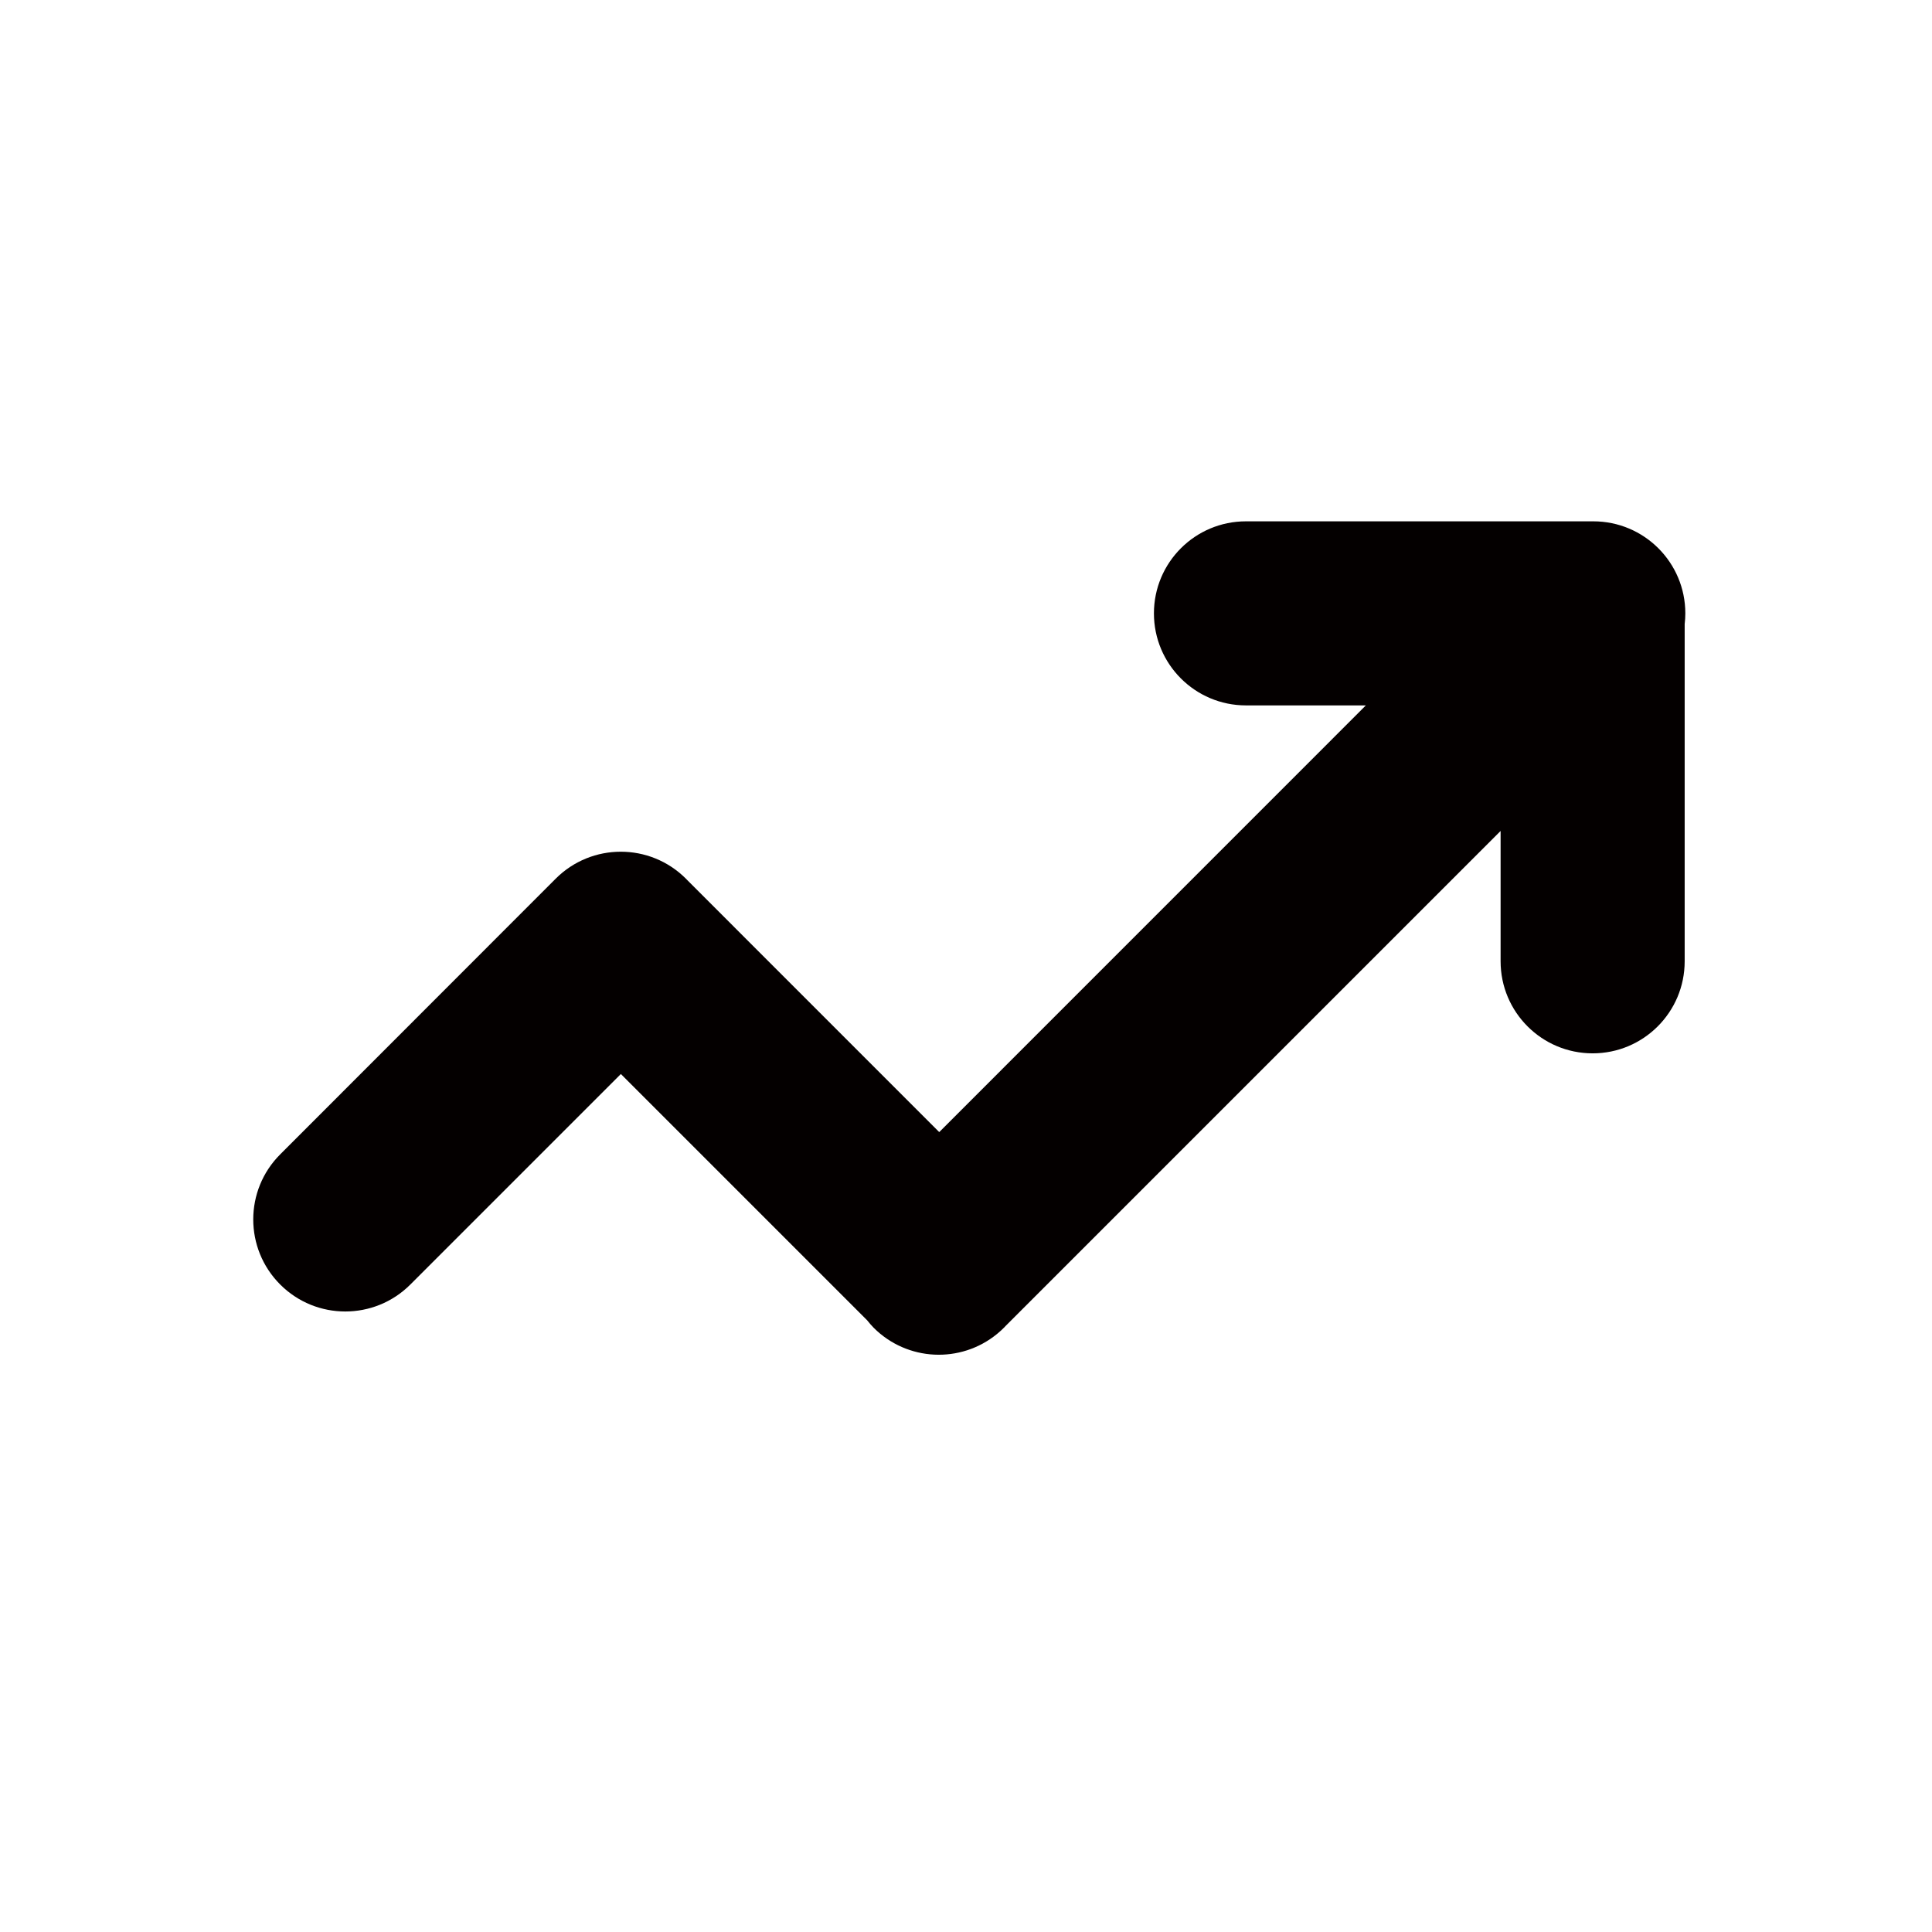
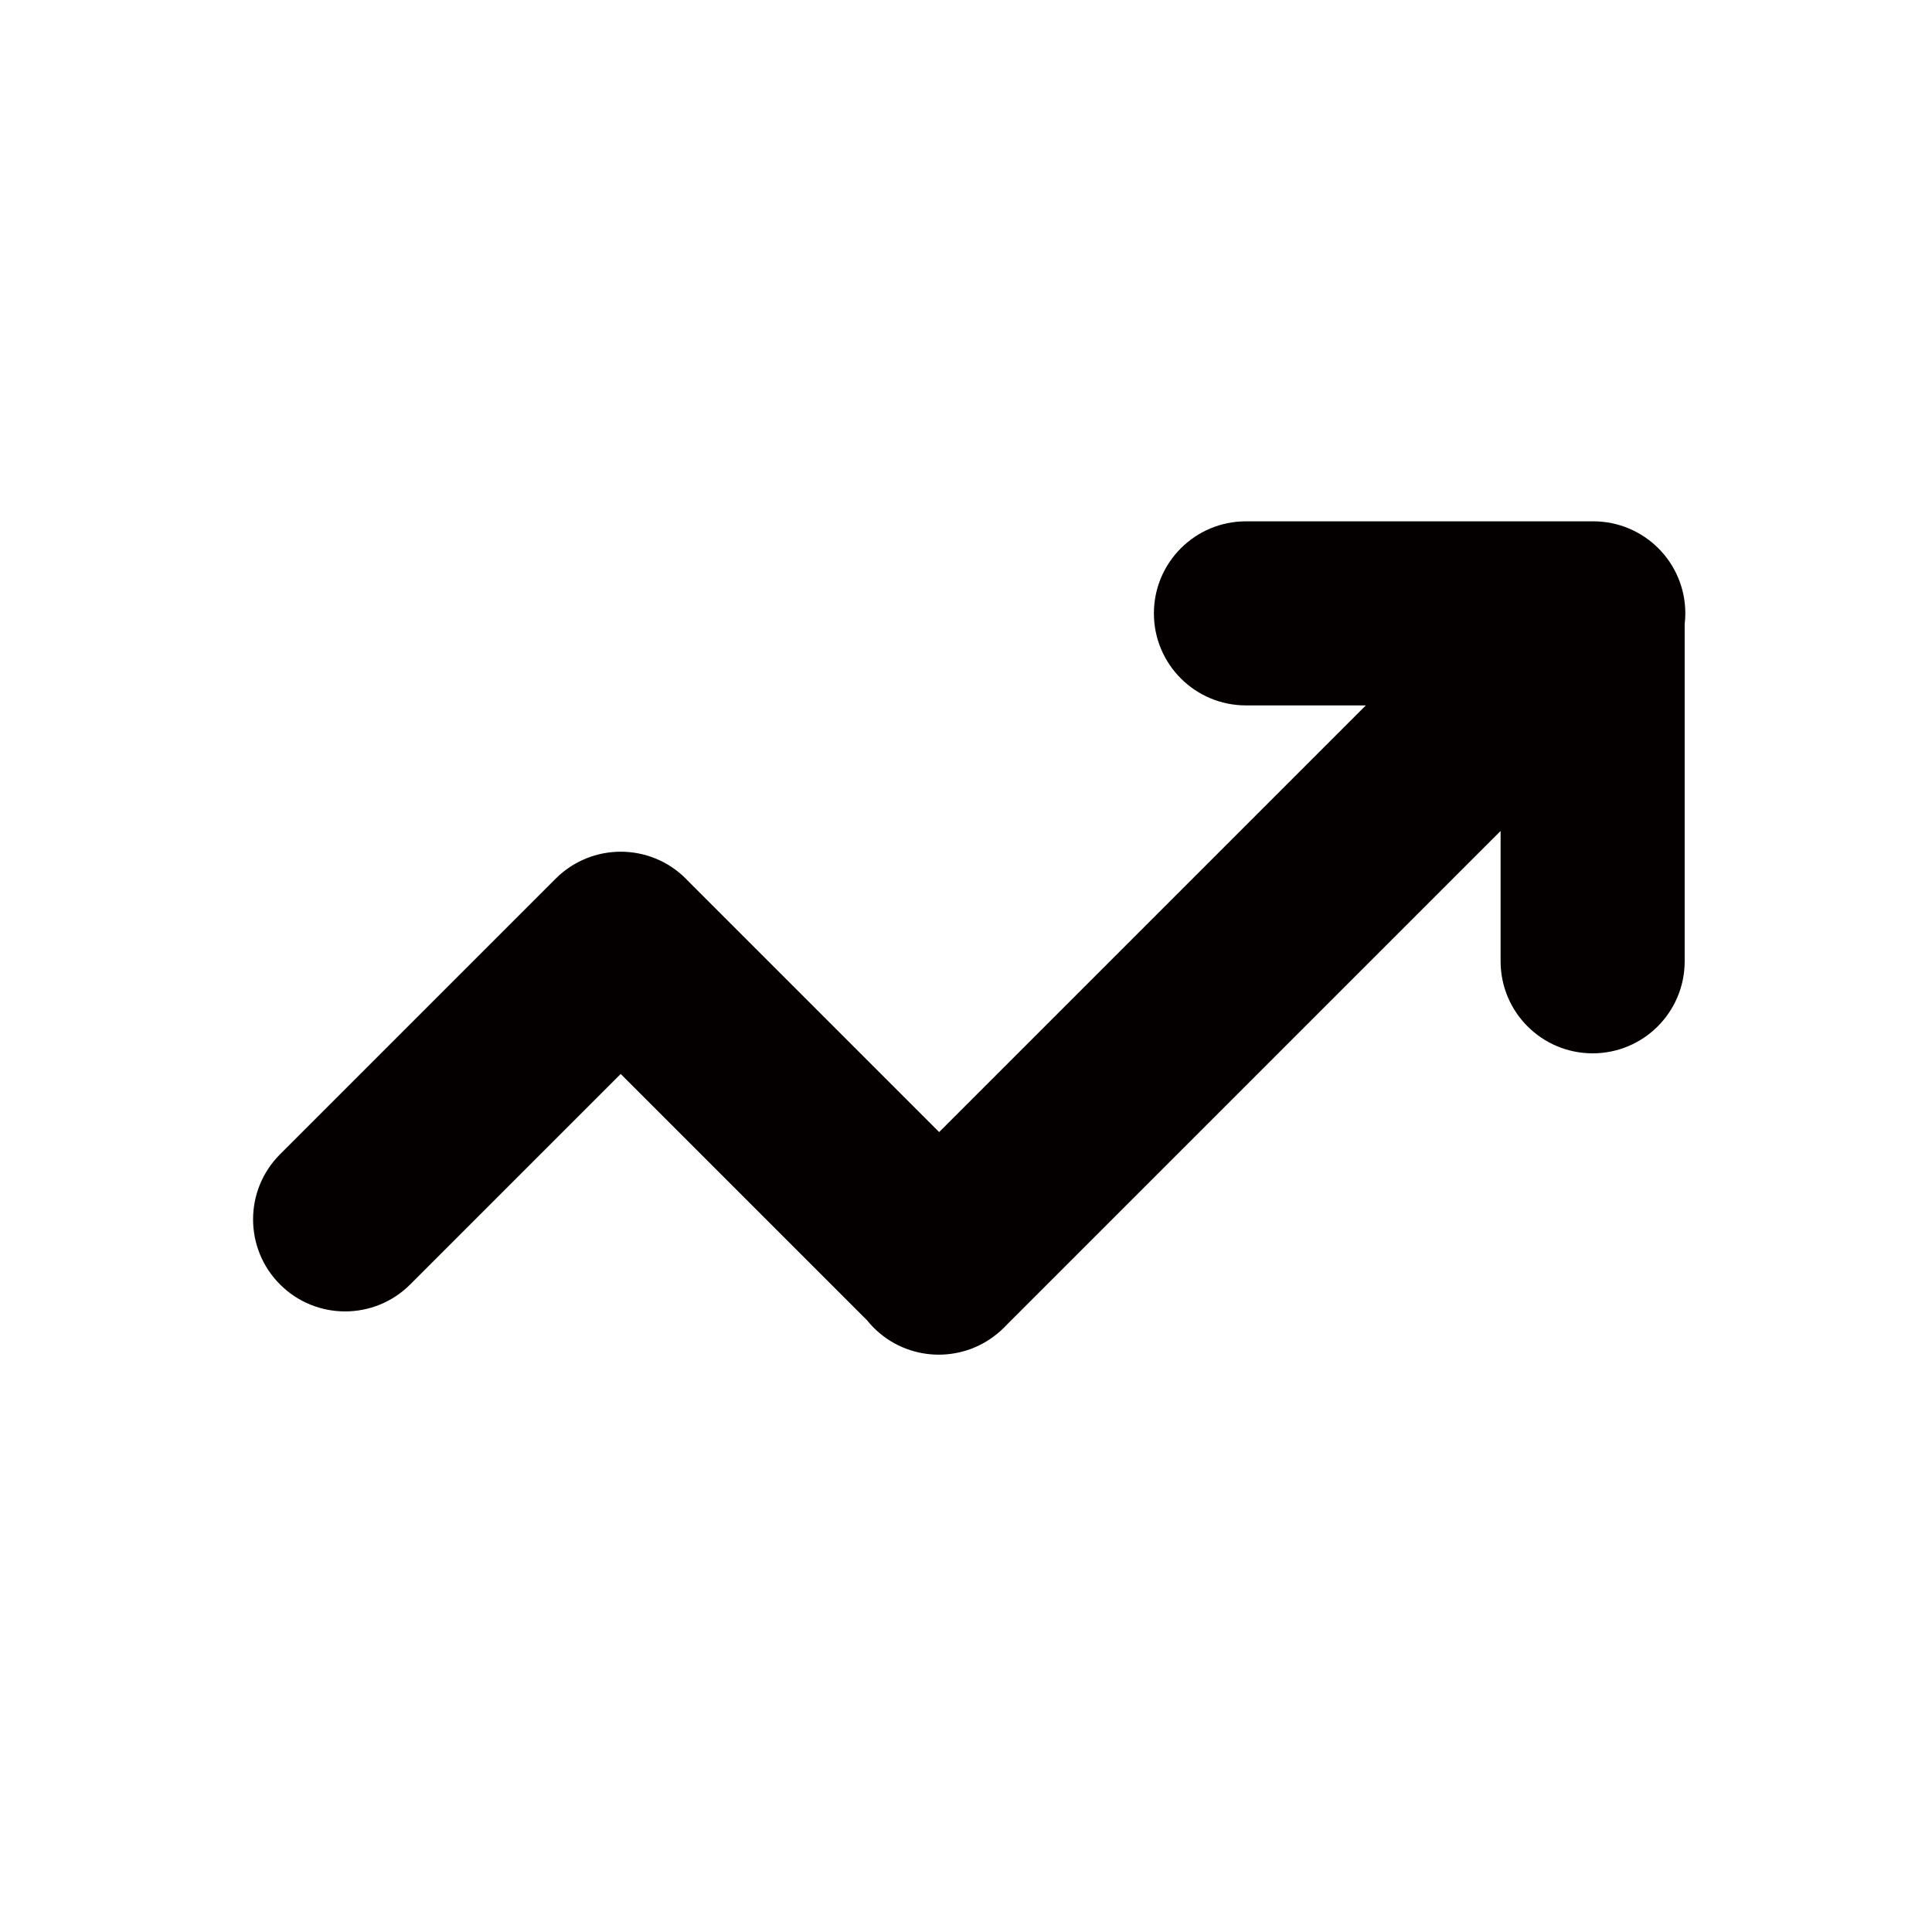
- <svg xmlns="http://www.w3.org/2000/svg" id="レイヤー_2" data-name="レイヤー 2" viewBox="0 0 591.02 591.02">
+ <svg xmlns="http://www.w3.org/2000/svg" id="_イヤー_2" viewBox="0 0 591.023 591.023">
  <defs>
    <style>.cls-1{fill:#040000;}</style>
  </defs>
-   <path class="cls-1" d="M515.36,190.91V294.07a28.15,28.15,0,0,1-28.15,28.16h0a28.16,28.16,0,0,1-28.16-28.16V254.2L307.69,405.56c-.15.17-.31.33-.47.5h0a29.34,29.34,0,0,1-2.2,2,28.16,28.16,0,0,1-37.75-1.88h0a29.43,29.43,0,0,1-2-2.29l-75.34-75.34-64.4,64.4a28.14,28.14,0,0,1-39.81,0h0a28.15,28.15,0,0,1,0-39.82L170,268.79a28.17,28.17,0,0,1,39.82,0h0l.44.46,77.06,77.07L417.83,215.79H381.15A28.16,28.16,0,0,1,353,187.63h0a28.15,28.15,0,0,1,28.16-28.15H487.4a28.15,28.15,0,0,1,28.16,28.15h0A27.38,27.38,0,0,1,515.36,190.91Z" />
+   <path class="cls-1" d="M515.365,190.908v103.164c0,15.55-12.606,28.156-28.156,28.156h-0c-15.55,0-28.156-12.606-28.156-28.156v-39.871l-151.361,151.361c-.157,.164-.308,.332-.469,.494v0c-.708,.708-1.444,1.368-2.205,1.984-11.06,9.077-27.417,8.453-37.746-1.876h0c-.734-.734-1.416-1.501-2.052-2.292l-75.338-75.338-64.397,64.397c-10.996,10.996-28.823,10.996-39.818,0h-0c-10.996-10.996-10.996-28.823,0-39.818l84.318-84.318c10.996-10.996,28.823-10.996,39.818,0h0c.15,.15,.29,.306,.436,.459l77.063,77.063,130.525-130.525h-36.679c-15.55,0-28.156-12.606-28.156-28.156v-0c0-15.55,12.606-28.156,28.156-28.156h106.257c15.55,0,28.156,12.606,28.156,28.156v0c0,1.108-.071,2.198-.196,3.273Z" />
</svg>
